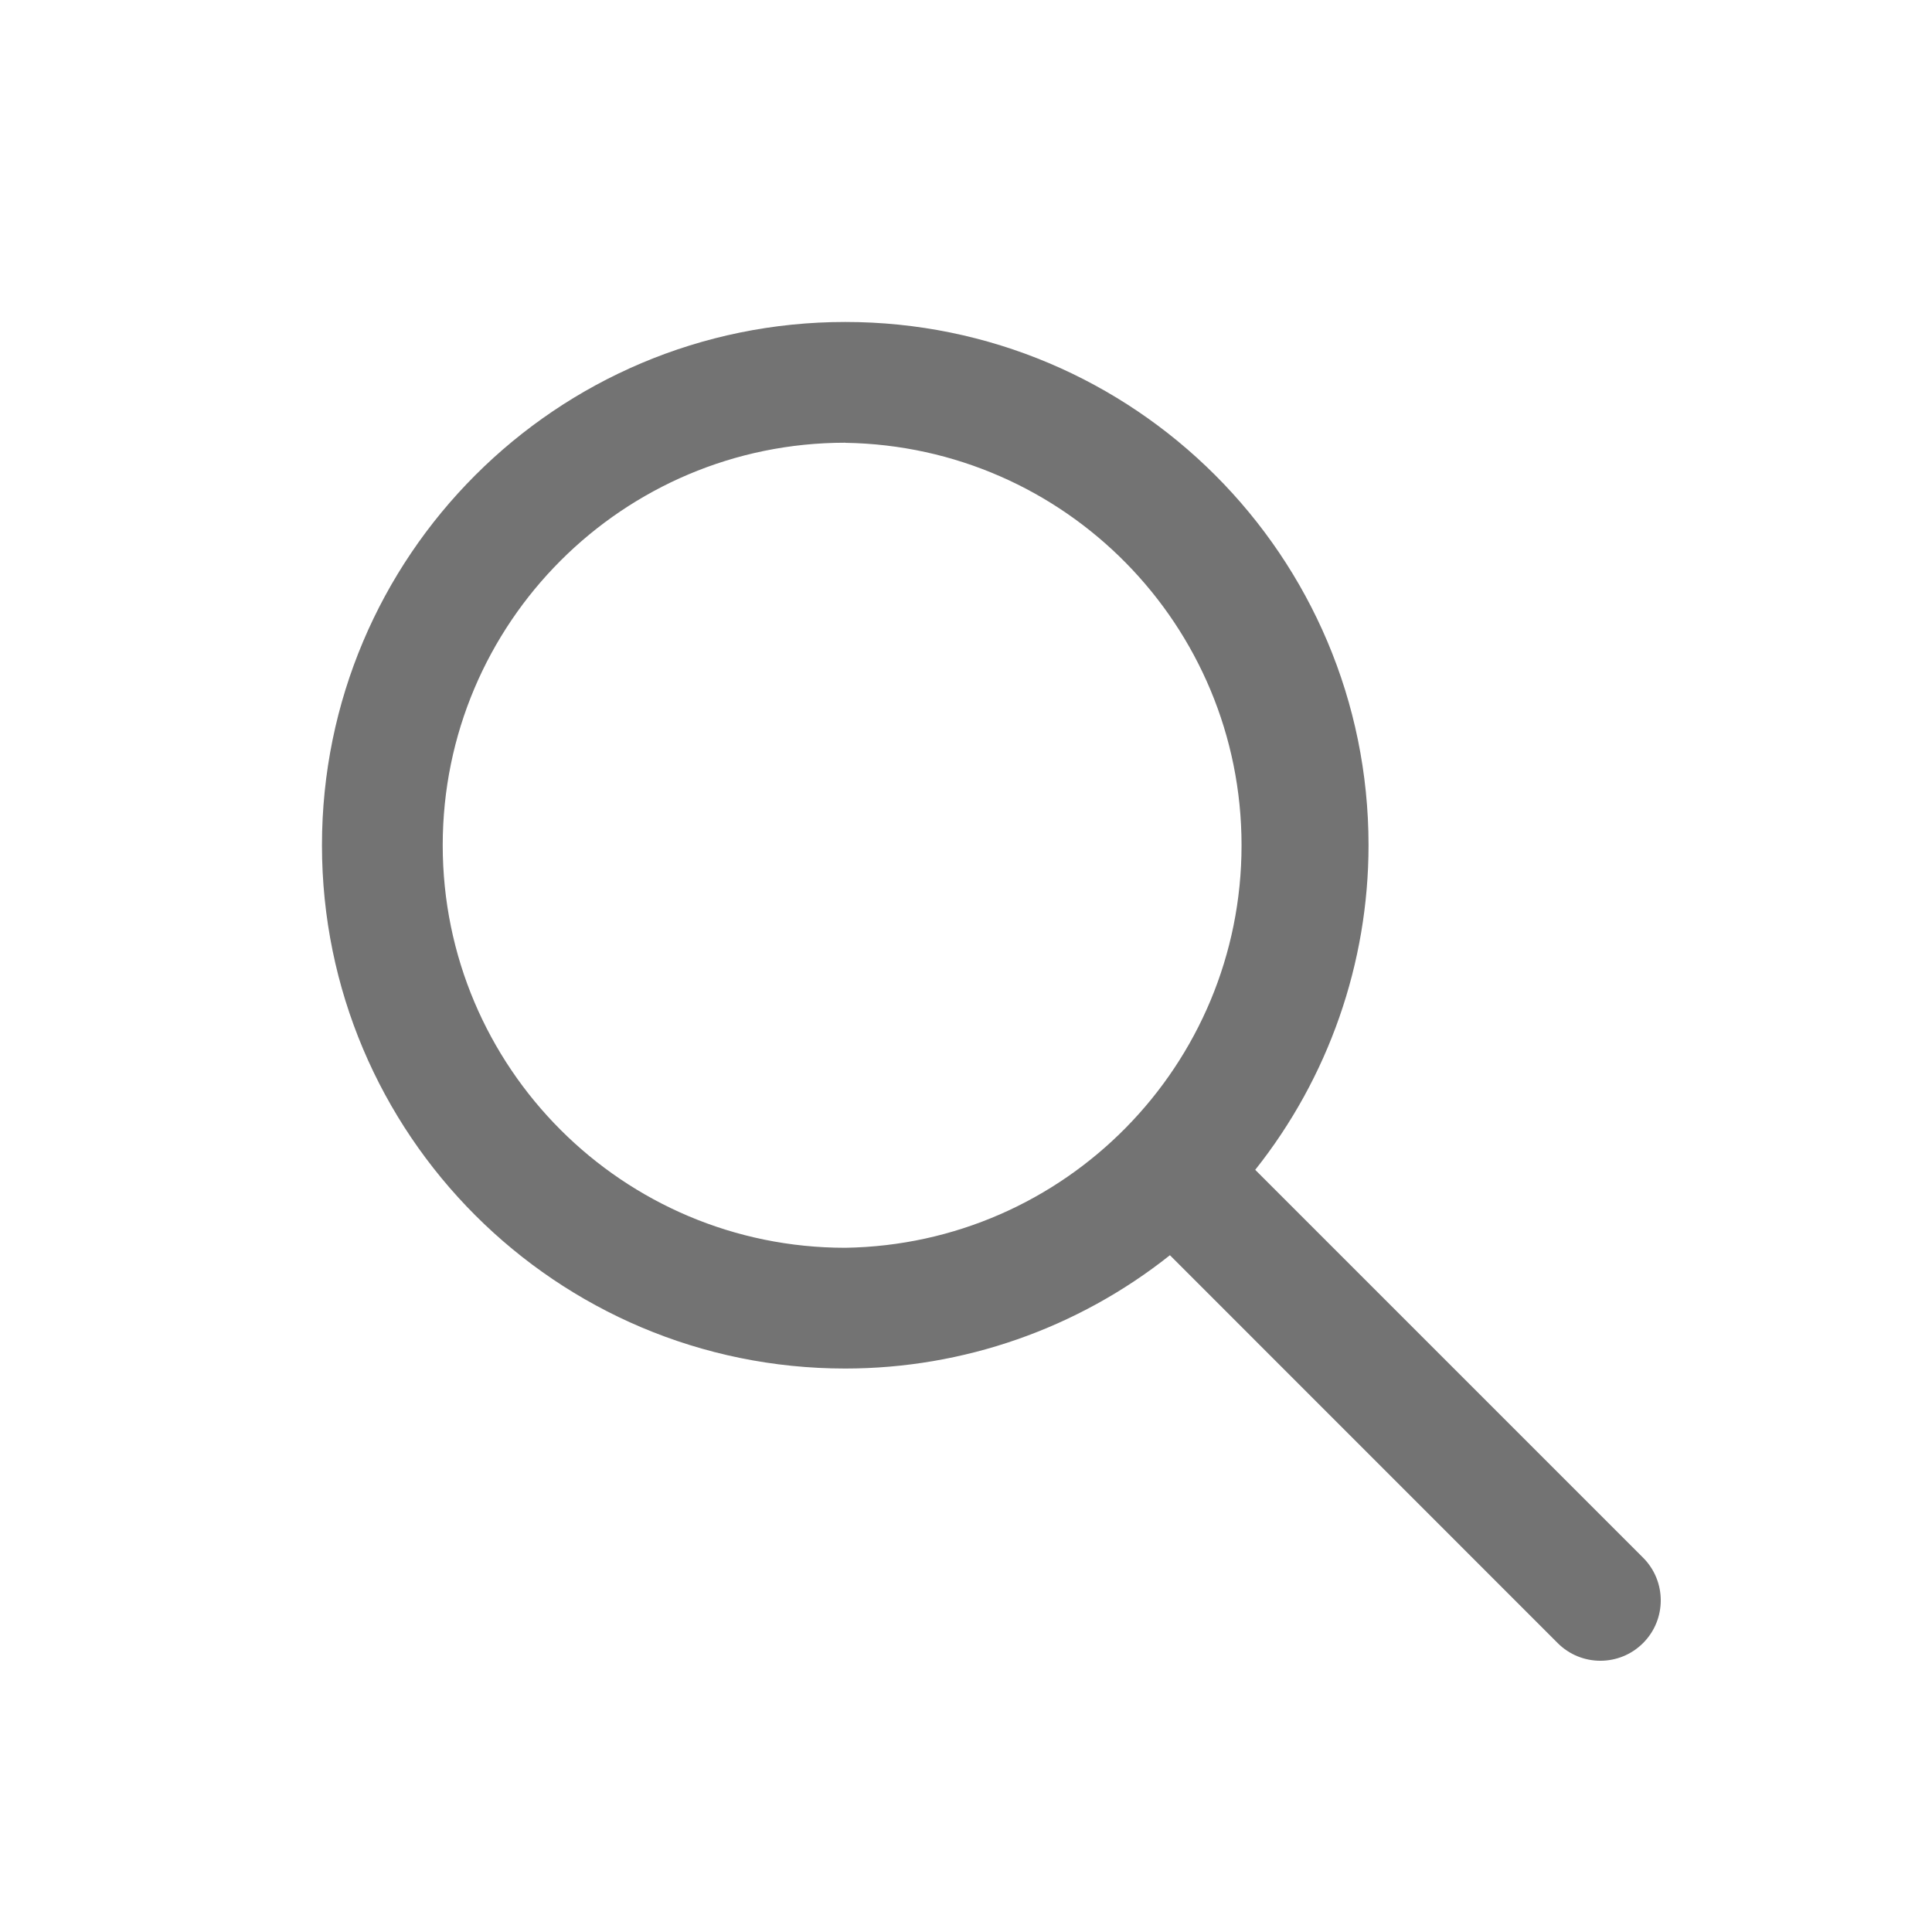
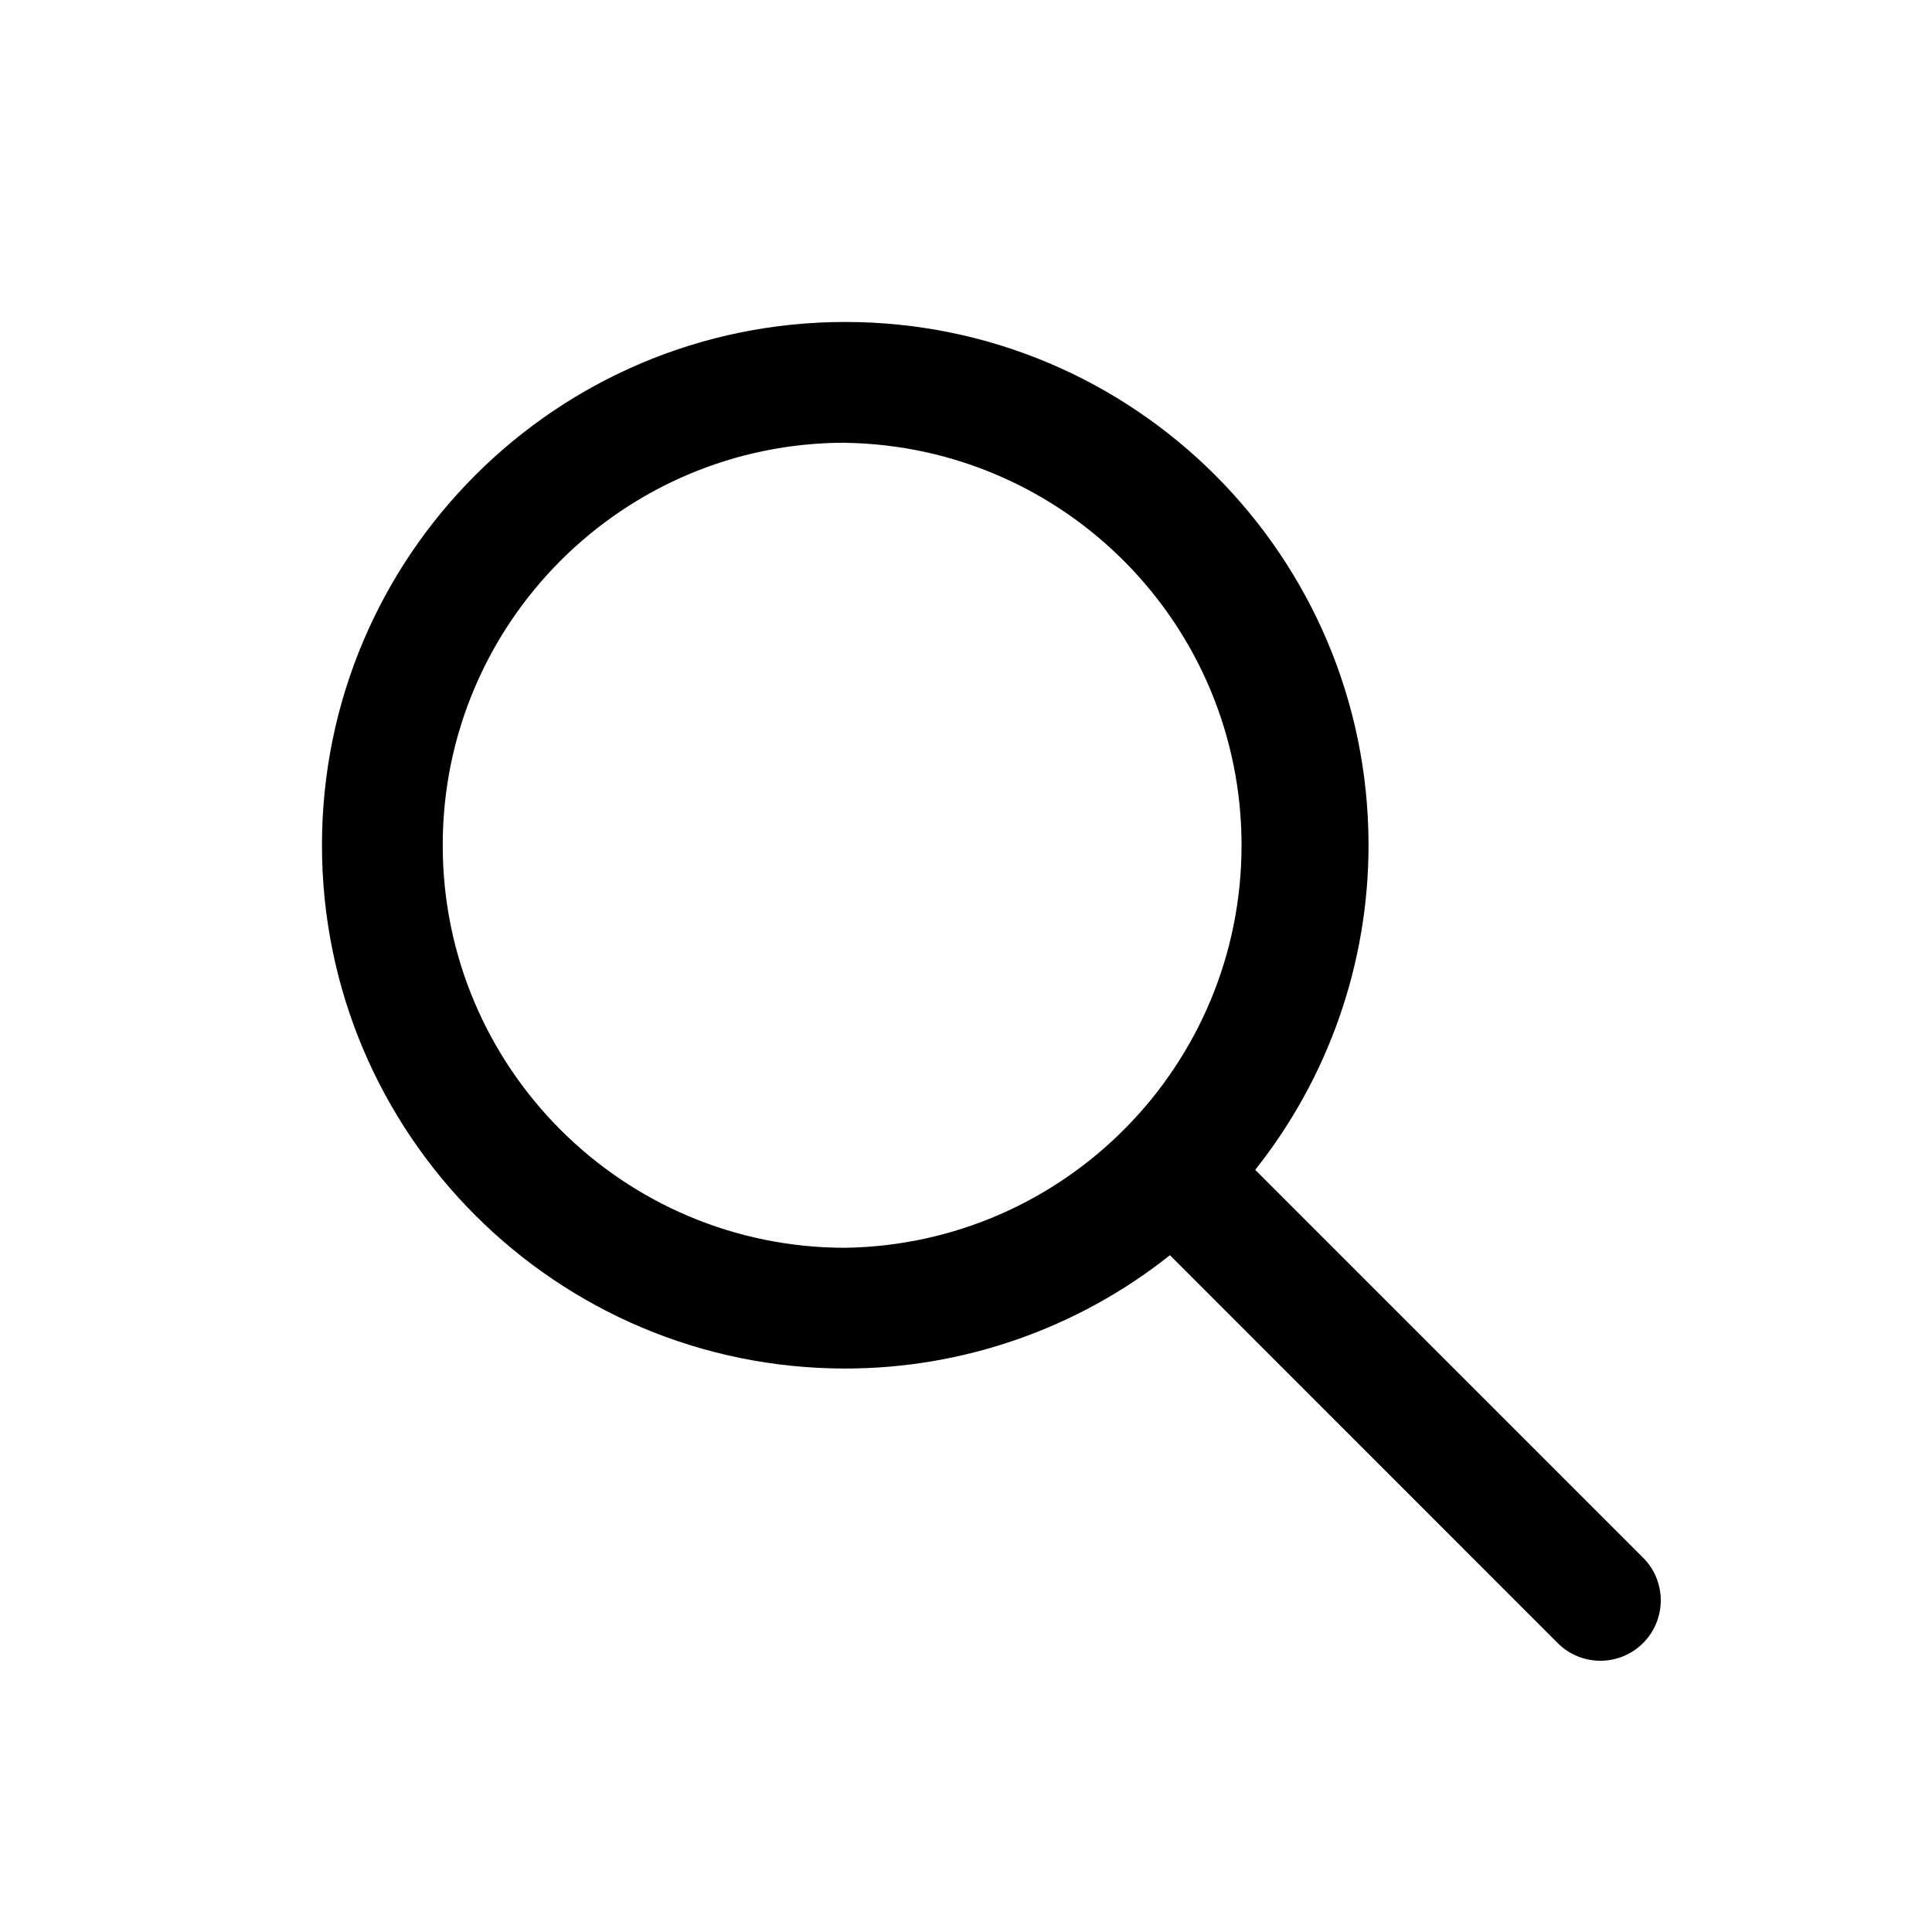
<svg xmlns="http://www.w3.org/2000/svg" viewBox="0 0 20 20" fill="none">
-   <path fill-rule="evenodd" clip-rule="evenodd" d="M8.75 14.167a5.417 5.417 0 115.417-5.417 5.402 5.402 0 01-1.173 3.36l4.015 4.015a.625.625 0 01-.884.884l-4.014-4.015a5.402 5.402 0 01-3.36 1.173zm0-9.584a4.167 4.167 0 100 8.334 4.167 4.167 0 000-8.333z" fill="#737373" />
+   <path fill-rule="evenodd" clip-rule="evenodd" d="M8.75 14.167a5.417 5.417 0 115.417-5.417 5.402 5.402 0 01-1.173 3.36l4.015 4.015a.625.625 0 01-.884.884l-4.014-4.015a5.402 5.402 0 01-3.36 1.173zm0-9.584a4.167 4.167 0 100 8.334 4.167 4.167 0 000-8.333z" fill="currentColor" />
</svg>
